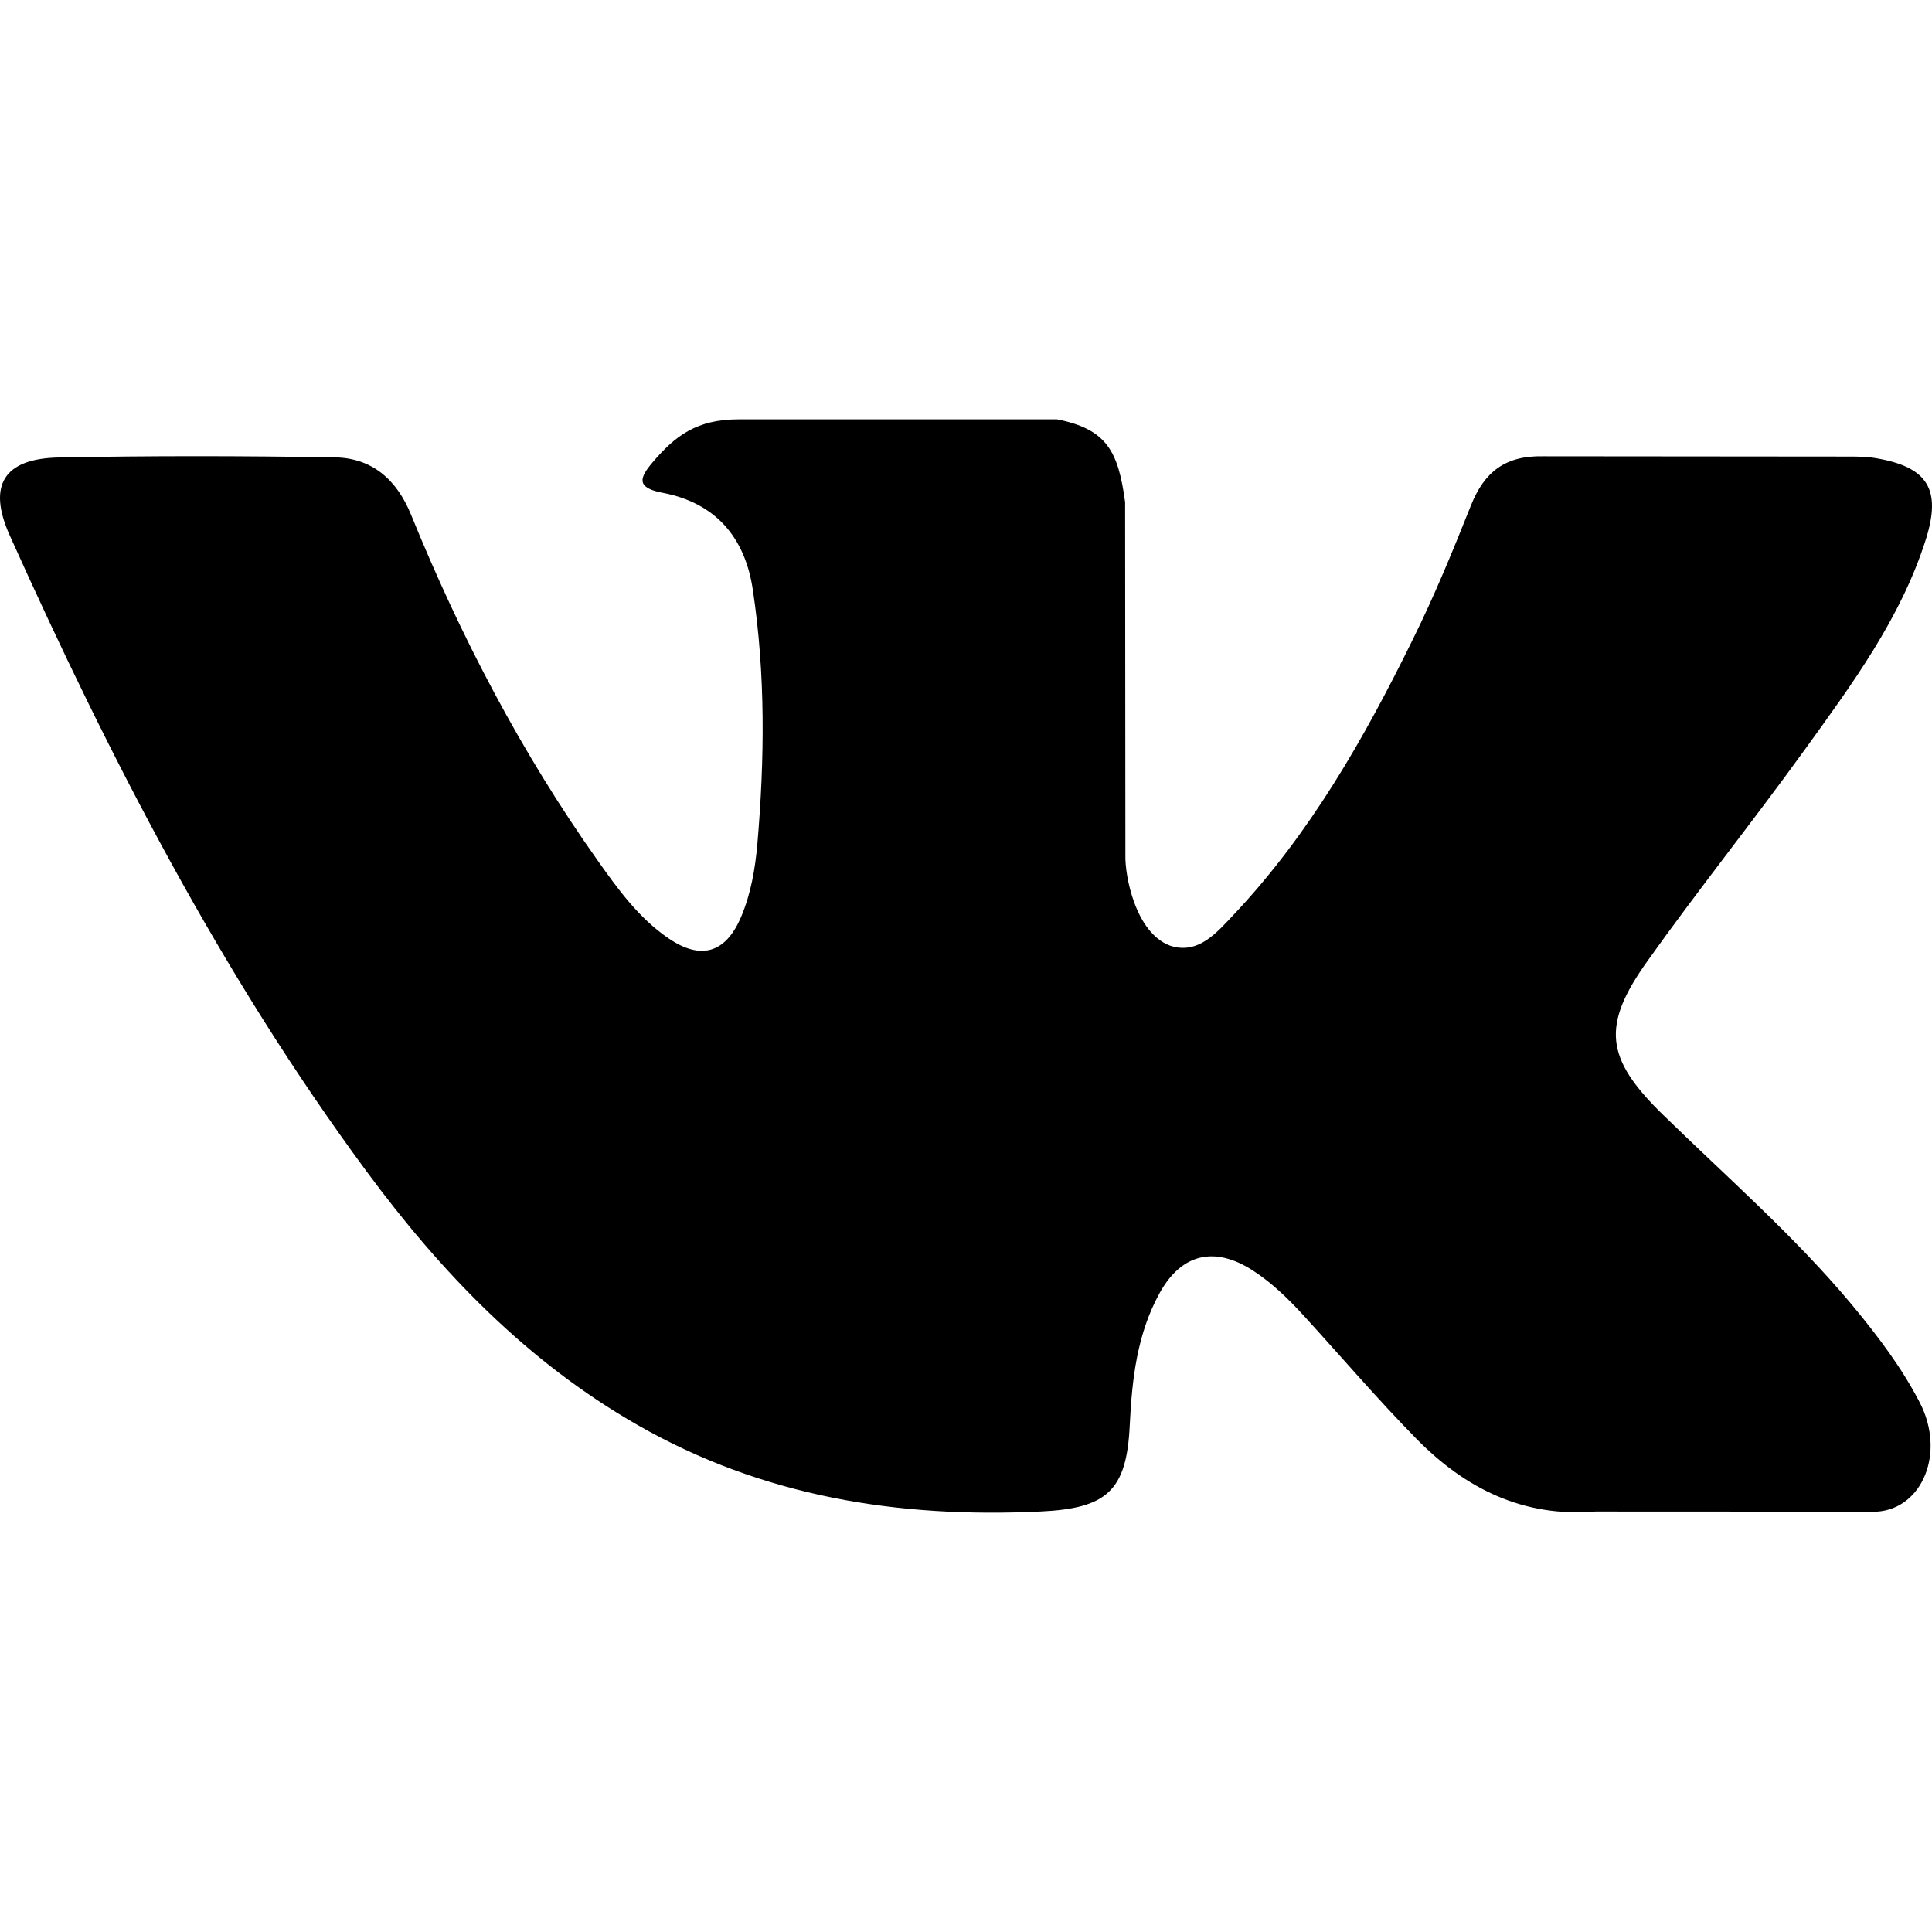
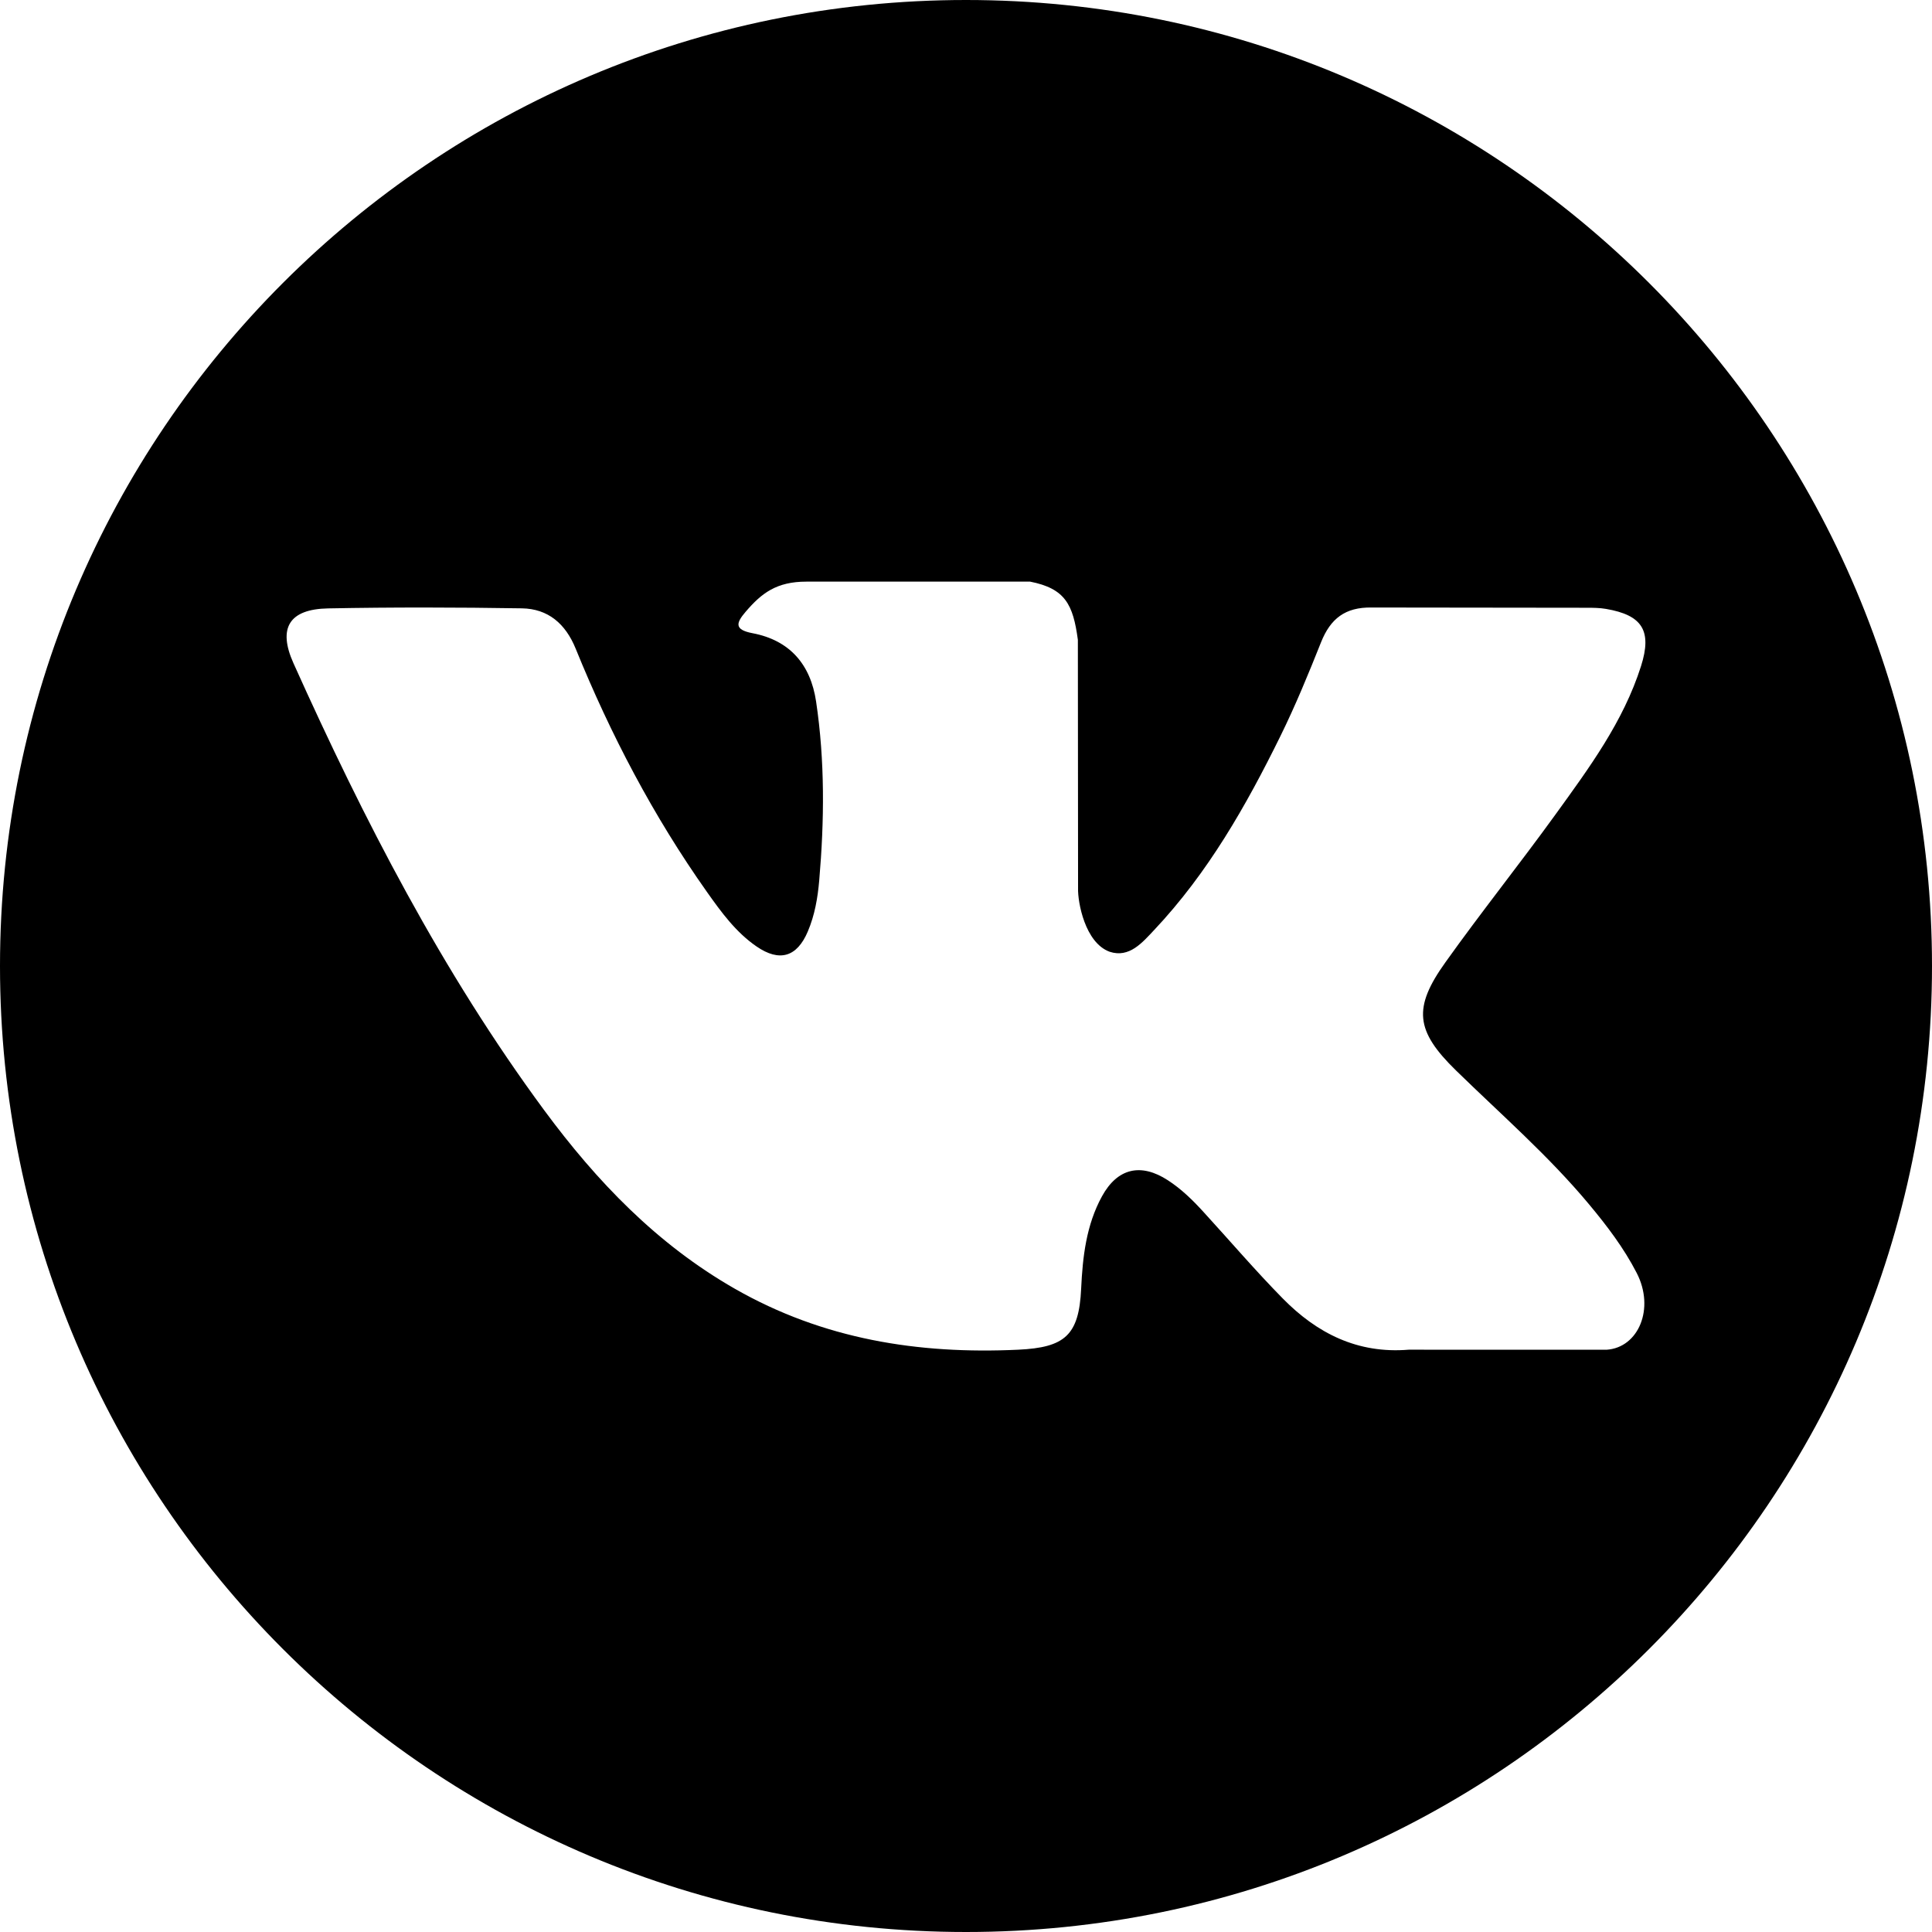
- <svg xmlns="http://www.w3.org/2000/svg" version="1.1" id="Layer_1" x="0px" y="0px" viewBox="0 0 512 512" xml:space="preserve">
-   <path d="M440.649,295.361c16.984,16.582,34.909,32.182,50.142,50.436  c6.729,8.112,13.099,16.482,17.973,25.896c6.906,13.382,0.651,28.108-11.348,28.907l-74.59-0.034  c-19.238,1.596-34.585-6.148-47.489-19.302c-10.327-10.519-19.891-21.714-29.821-32.588c-4.071-4.444-8.332-8.626-13.422-11.932  c-10.182-6.609-19.021-4.586-24.84,6.034c-5.926,10.802-7.271,22.762-7.853,34.8c-0.799,17.564-6.108,22.182-23.751,22.986  c-37.705,1.778-73.489-3.926-106.732-22.947c-29.308-16.768-52.034-40.441-71.816-67.24  C58.589,258.194,29.094,200.852,2.586,141.904c-5.967-13.281-1.603-20.41,13.051-20.663c24.333-0.473,48.663-0.439,73.025-0.034  c9.89,0.145,16.437,5.817,20.256,15.16c13.165,32.371,29.274,63.169,49.494,91.716c5.385,7.6,10.876,15.201,18.694,20.55  c8.65,5.923,15.236,3.96,19.305-5.676c2.582-6.11,3.713-12.691,4.295-19.234c1.928-22.513,2.182-44.988-1.199-67.422  c-2.076-14.001-9.962-23.065-23.933-25.714c-7.129-1.351-6.068-4.004-2.616-8.073c5.995-7.018,11.634-11.387,22.875-11.387h84.298  c13.271,2.619,16.218,8.581,18.035,21.934l0.072,93.637c-0.145,5.169,2.582,20.51,11.893,23.931  c7.452,2.436,12.364-3.526,16.836-8.251c20.183-21.421,34.588-46.737,47.457-72.951c5.711-11.527,10.622-23.497,15.381-35.458  c3.526-8.875,9.059-13.242,19.056-13.049l81.132,0.072c2.406,0,4.84,0.035,7.17,0.434c13.671,2.33,17.418,8.211,13.195,21.561  c-6.653,20.945-19.598,38.4-32.255,55.935c-13.53,18.721-28.001,36.802-41.418,55.634  C424.357,271.756,425.336,280.424,440.649,295.361L440.649,295.361z" />
+ <svg xmlns="http://www.w3.org/2000/svg" version="1.1" id="Capa_1" x="0px" y="0px" width="97.75px" height="97.75px" viewBox="0 0 97.75 97.75" xml:space="preserve">
+   <g>
+     <path d="M48.875,0C21.883,0,0,21.882,0,48.875S21.883,97.75,48.875,97.75S97.75,75.868,97.75,48.875S75.867,0,48.875,0z    M73.667,54.161c2.278,2.225,4.688,4.319,6.733,6.774c0.906,1.086,1.76,2.209,2.41,3.472c0.928,1.801,0.09,3.776-1.522,3.883   l-10.013-0.002c-2.586,0.214-4.644-0.829-6.379-2.597c-1.385-1.409-2.67-2.914-4.004-4.371c-0.545-0.598-1.119-1.161-1.803-1.604   c-1.365-0.888-2.551-0.616-3.333,0.81c-0.797,1.451-0.979,3.059-1.055,4.674c-0.109,2.361-0.821,2.978-3.19,3.089   c-5.062,0.237-9.865-0.531-14.329-3.083c-3.938-2.251-6.986-5.428-9.642-9.025c-5.172-7.012-9.133-14.708-12.692-22.625   c-0.801-1.783-0.215-2.737,1.752-2.774c3.268-0.063,6.536-0.055,9.804-0.003c1.33,0.021,2.21,0.782,2.721,2.037   c1.766,4.345,3.931,8.479,6.644,12.313c0.723,1.021,1.461,2.039,2.512,2.76c1.16,0.796,2.044,0.533,2.591-0.762   c0.35-0.823,0.501-1.703,0.577-2.585c0.26-3.021,0.291-6.041-0.159-9.05c-0.28-1.883-1.339-3.099-3.216-3.455   c-0.956-0.181-0.816-0.535-0.351-1.081c0.807-0.944,1.563-1.528,3.074-1.528l11.313-0.002c1.783,0.35,2.183,1.15,2.425,2.946   l0.01,12.572c-0.021,0.695,0.349,2.755,1.597,3.21c1,0.33,1.66-0.472,2.258-1.105c2.713-2.879,4.646-6.277,6.377-9.794   c0.764-1.551,1.423-3.156,2.063-4.764c0.476-1.189,1.216-1.774,2.558-1.754l10.894,0.013c0.321,0,0.647,0.003,0.965,0.058   c1.836,0.314,2.339,1.104,1.771,2.895c-0.894,2.814-2.631,5.158-4.329,7.508c-1.82,2.516-3.761,4.944-5.563,7.471   C71.48,50.992,71.611,52.155,73.667,54.161z" />
+   </g>
  <g>
</g>
  <g>
</g>
  <g>
</g>
  <g>
</g>
  <g>
</g>
  <g>
</g>
  <g>
</g>
  <g>
</g>
  <g>
</g>
  <g>
</g>
  <g>
</g>
  <g>
</g>
  <g>
</g>
  <g>
</g>
  <g>
</g>
</svg>
